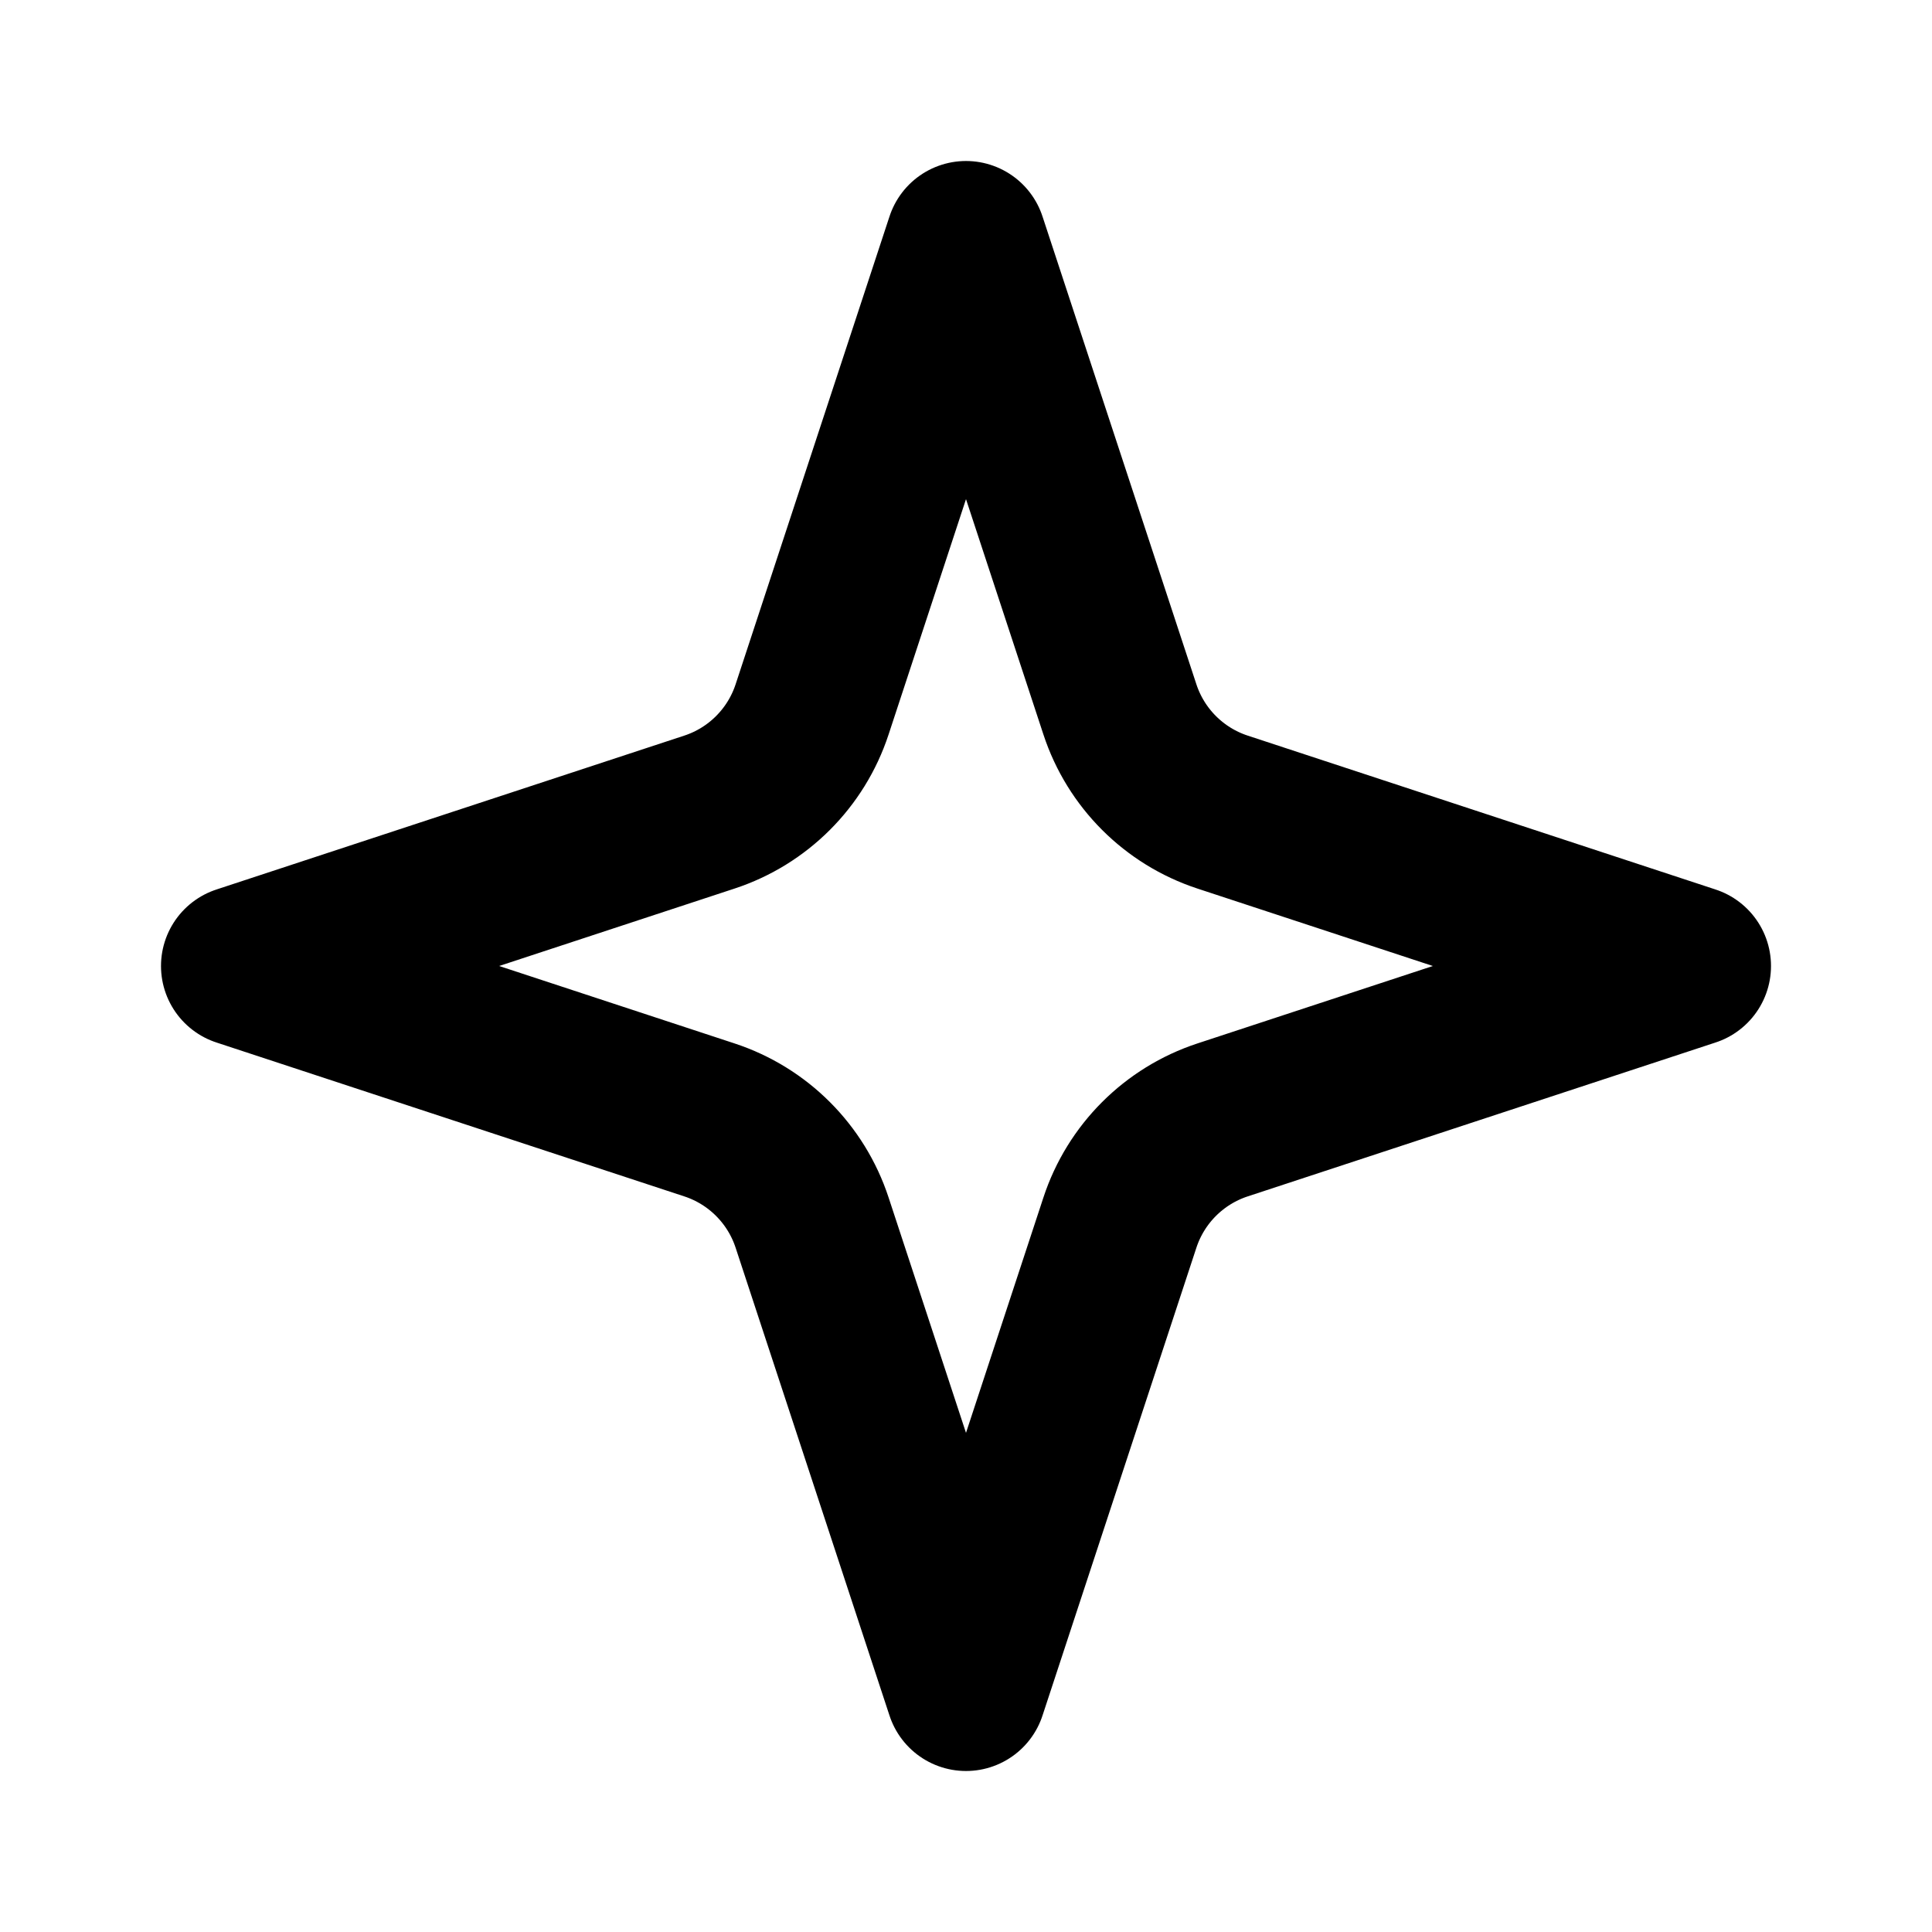
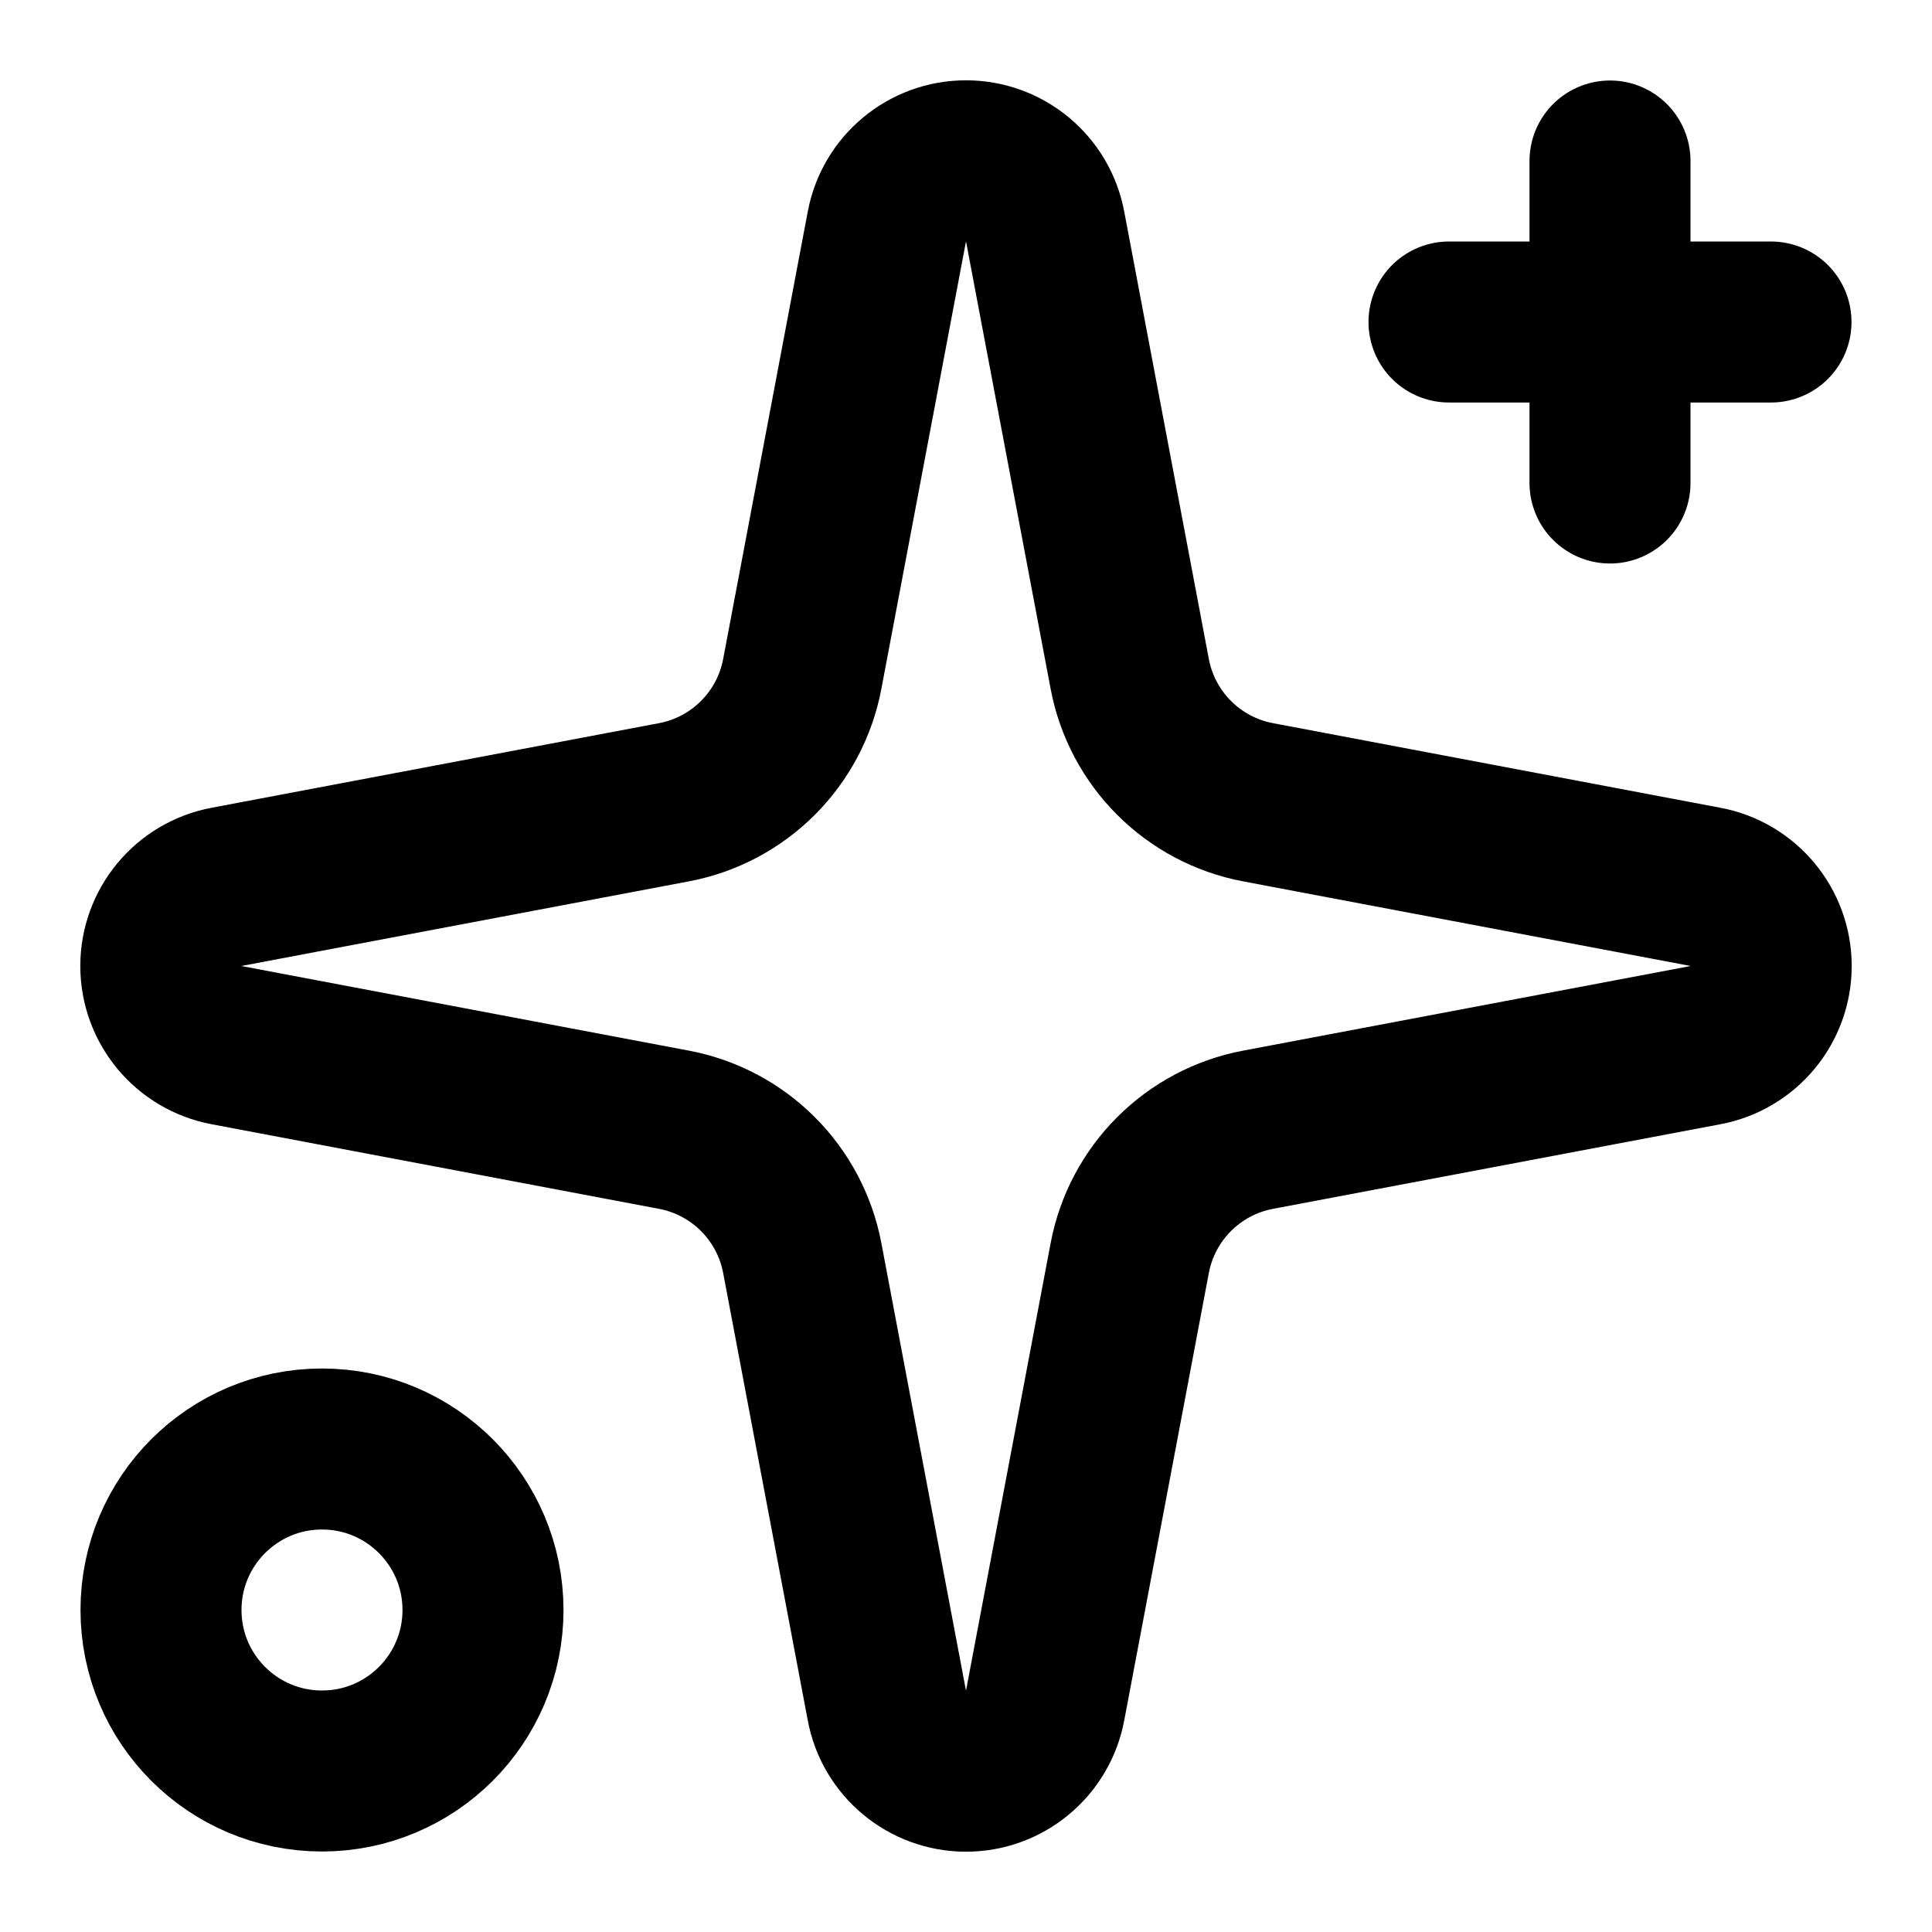
- <svg xmlns="http://www.w3.org/2000/svg" width="24" height="24" viewBox="0 0 24 24" fill="none" stroke="currentColor" stroke-width="2" stroke-linecap="round" stroke-linejoin="round">
-   <path d="m12 3-1.912 5.813a2 2 0 0 1-1.275 1.275L3 12l5.813 1.912a2 2 0 0 1 1.275 1.275L12 21l1.912-5.813a2 2 0 0 1 1.275-1.275L21 12l-5.813-1.912a2 2 0 0 1-1.275-1.275L12 3Z" />
+ <svg xmlns="http://www.w3.org/2000/svg" class="lucide lucide-sparkles" width="24" height="24" viewBox="0 0 24 24" fill="none" stroke="currentColor" stroke-width="2" stroke-linecap="round" stroke-linejoin="round">
+   <path d="M11.017 2.814a1 1 0 0 1 1.966 0l1.051 5.558a2 2 0 0 0 1.594 1.594l5.558 1.051a1 1 0 0 1 0 1.966l-5.558 1.051a2 2 0 0 0-1.594 1.594l-1.051 5.558a1 1 0 0 1-1.966 0l-1.051-5.558a2 2 0 0 0-1.594-1.594l-5.558-1.051a1 1 0 0 1 0-1.966l5.558-1.051a2 2 0 0 0 1.594-1.594z" />
+   <path d="M20 2v4" />
+   <path d="M22 4h-4" />
+   <circle cx="4" cy="20" r="2" />
</svg>
